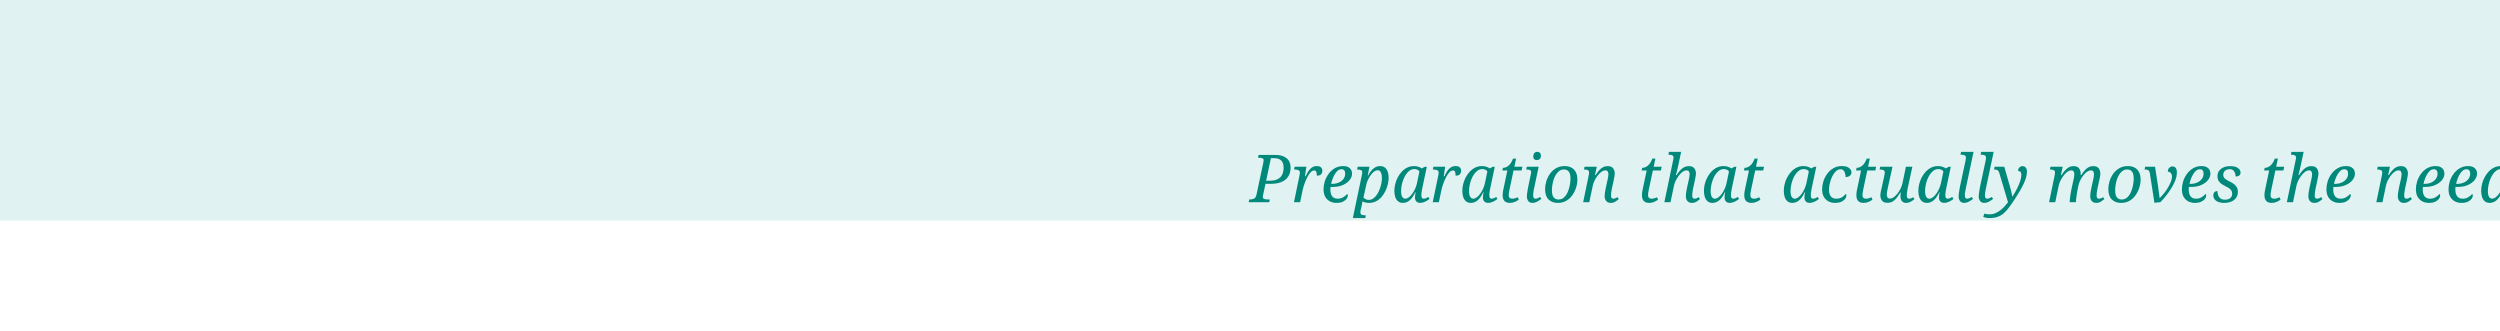
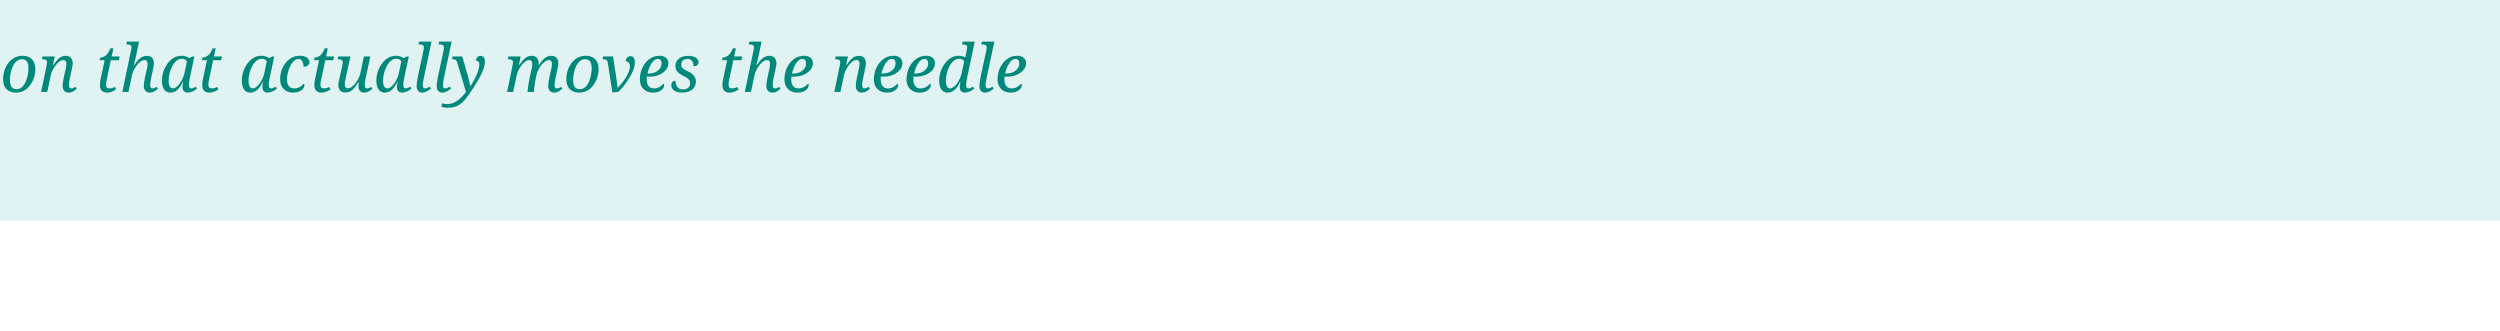
<svg xmlns="http://www.w3.org/2000/svg" width="100%" viewBox="0 0 680 90" role="img">
  <rect width="680" height="60" fill="#E0F2F1" rx="0" />
-   <text x="340" y="55" text-anchor="left" font-family="Georgia, serif" font-size="18" font-style="italic" fill="#00897B">Preparation that actually moves the needle</text>
+   <text x="100" y="25" text-anchor="middle" font-family="Georgia, serif" font-size="18" font-style="italic" fill="#00897B">Preparation that actually moves the needle</text>
</svg>
